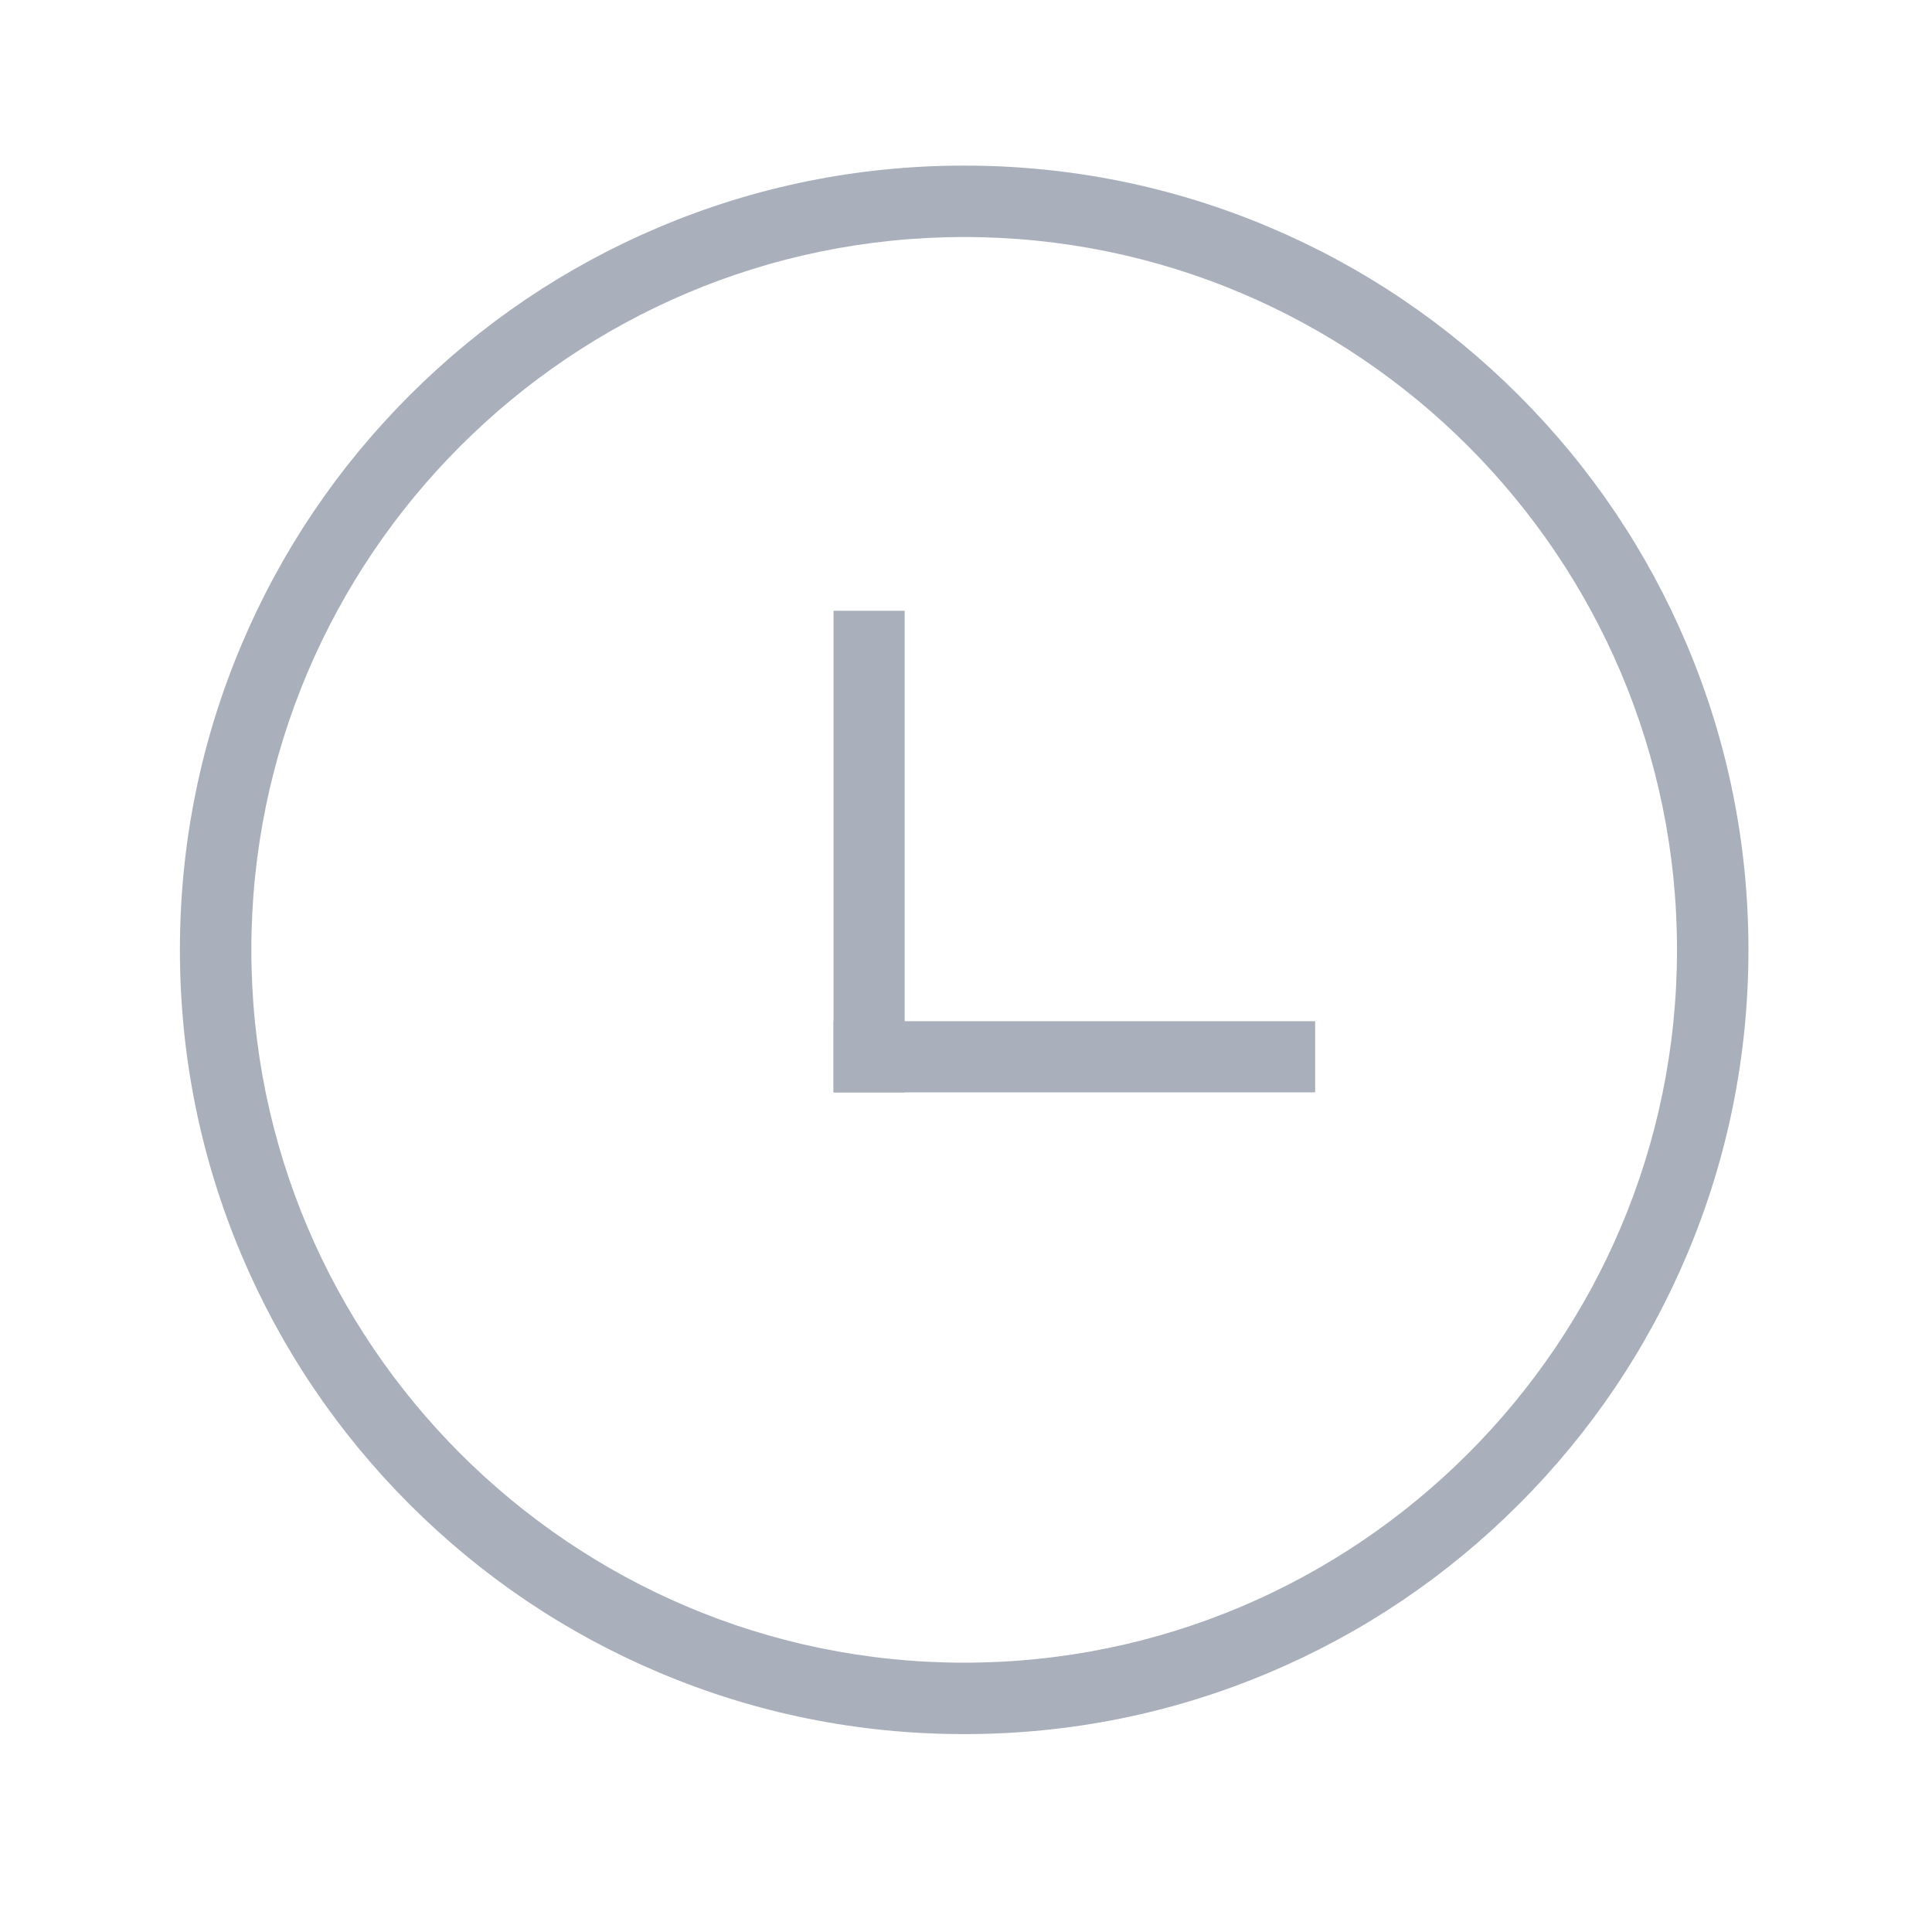
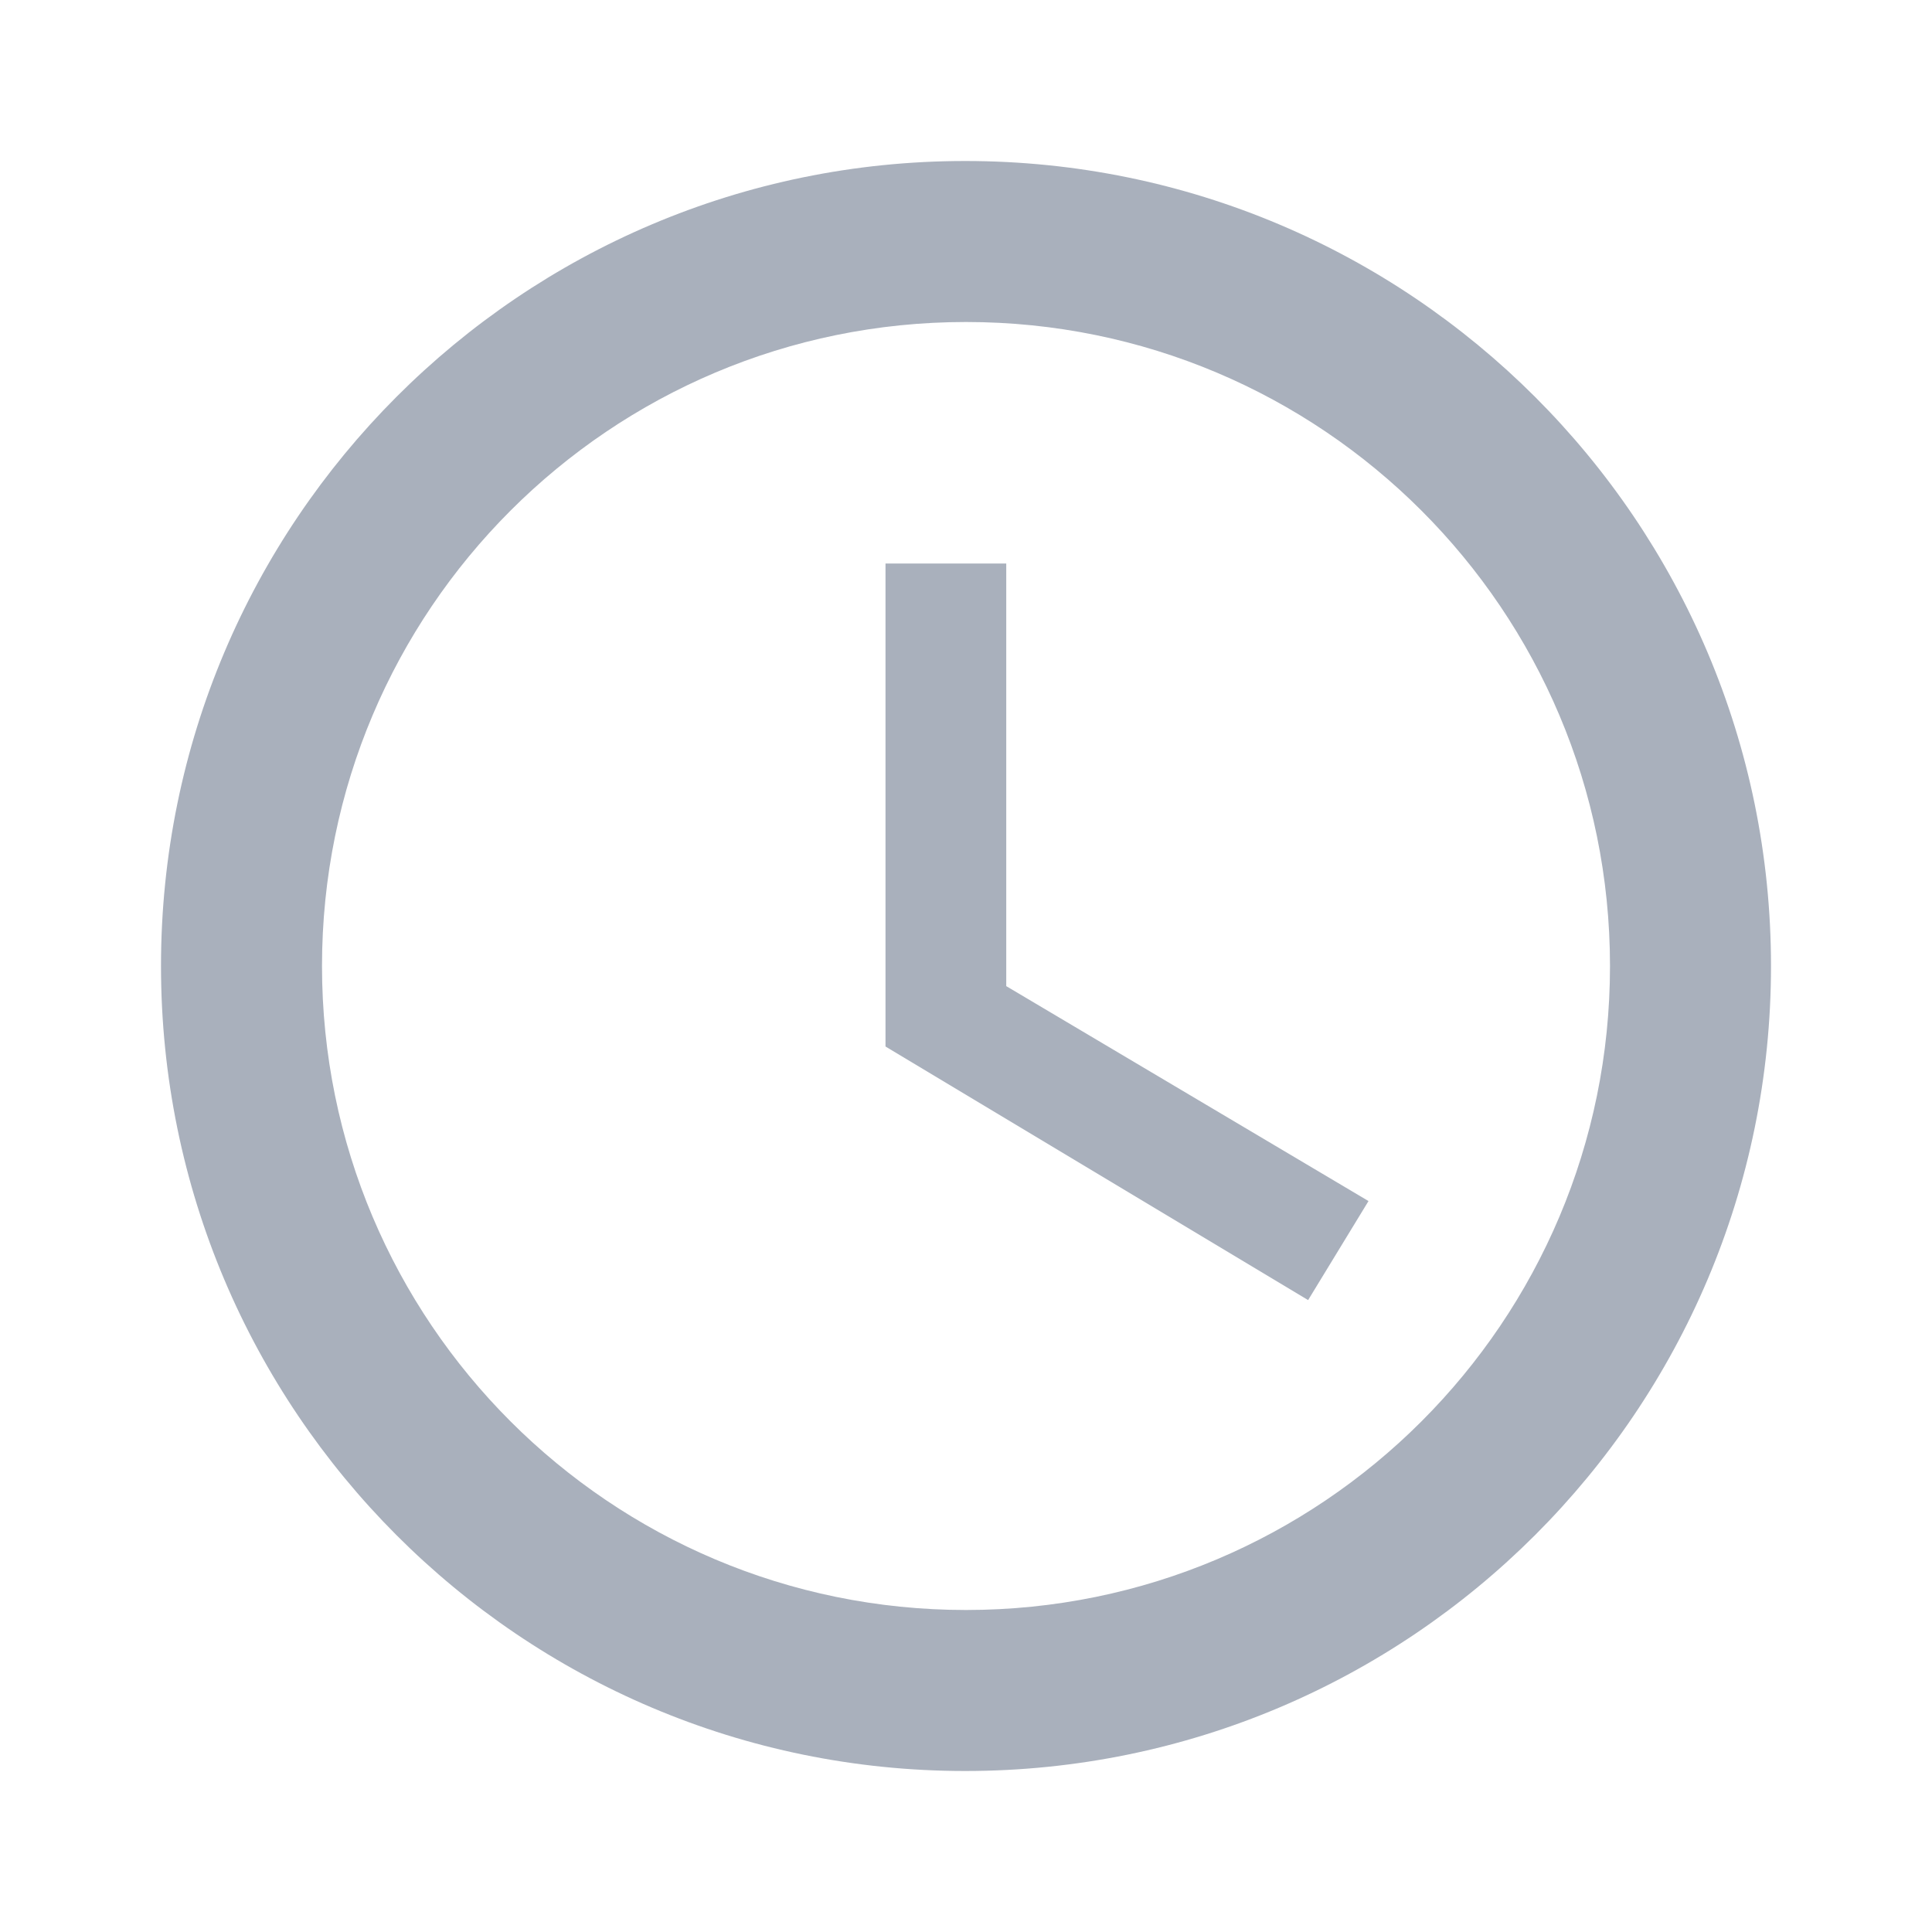
- <svg xmlns="http://www.w3.org/2000/svg" t="1491895550902" class="icon" style="" fill="#A9B0BC" viewBox="0 0 1024 1024" version="1.1" p-id="1875" width="48" height="48">
-   <defs>
-     <style type="text/css" />
-   </defs>
-   <path d="M511.035 919.119c-56.108 0-110.547-10.993-161.805-32.674-49.501-20.937-93.953-50.906-132.122-89.076-38.168-38.168-68.138-82.621-89.075-132.121-21.681-51.259-32.674-105.698-32.674-161.806 0-56.108 10.993-110.547 32.674-161.806 20.937-49.5 50.906-93.953 89.075-132.121 38.169-38.168 82.621-68.138 132.122-89.075 51.258-21.681 105.698-32.673 161.805-32.673 56.108 0 110.547 10.993 161.805 32.673 49.501 20.937 93.953 50.906 132.122 89.075 38.168 38.168 68.138 82.621 89.075 132.121 21.682 51.259 32.674 105.698 32.674 161.806 0 56.108-10.992 110.547-32.674 161.806-20.937 49.5-50.906 93.953-89.075 132.121-38.169 38.169-82.621 68.139-132.121 89.076C621.581 908.126 567.142 919.119 511.035 919.119zM511.035 125.628c-208.328 0-377.813 169.486-377.813 377.814s169.486 377.814 377.813 377.814c208.328 0 377.814-169.487 377.814-377.814S719.362 125.628 511.035 125.628z" p-id="1876" />
-   <path d="M441.79 323.71l37.709 0 0 255.263-37.709 0 0-255.263Z" p-id="1877" />
-   <path d="M441.79 541.263l255.263 0 0 37.709-255.263 0 0-37.709Z" p-id="1878" />
+ <svg xmlns="http://www.w3.org/2000/svg" height="24" viewBox="0 0 24 24" width="24" version="1.1" id="svg8">
+   <defs id="defs12" />
+   <path d="M11.99 2C6.47 2 2 6.48 2 12s4.47 10 9.99 10C17.52 22 22 17.52 22 12S17.52 2 11.99 2zM12 20c-4.42 0-8-3.58-8-8s3.58-8 8-8 8 3.58 8 8-3.58 8-8 8z" id="path2" style="fill:#a9b0bc;fill-opacity:1" />
+   <path d="M0 0h24v24H0z" fill="none" id="path4" />
+   <path d="M12.5 7H11v6l5.25 3.15.75-1.23-4.5-2.67z" id="path6" style="fill:#a9b0bc;fill-opacity:1" />
</svg>
